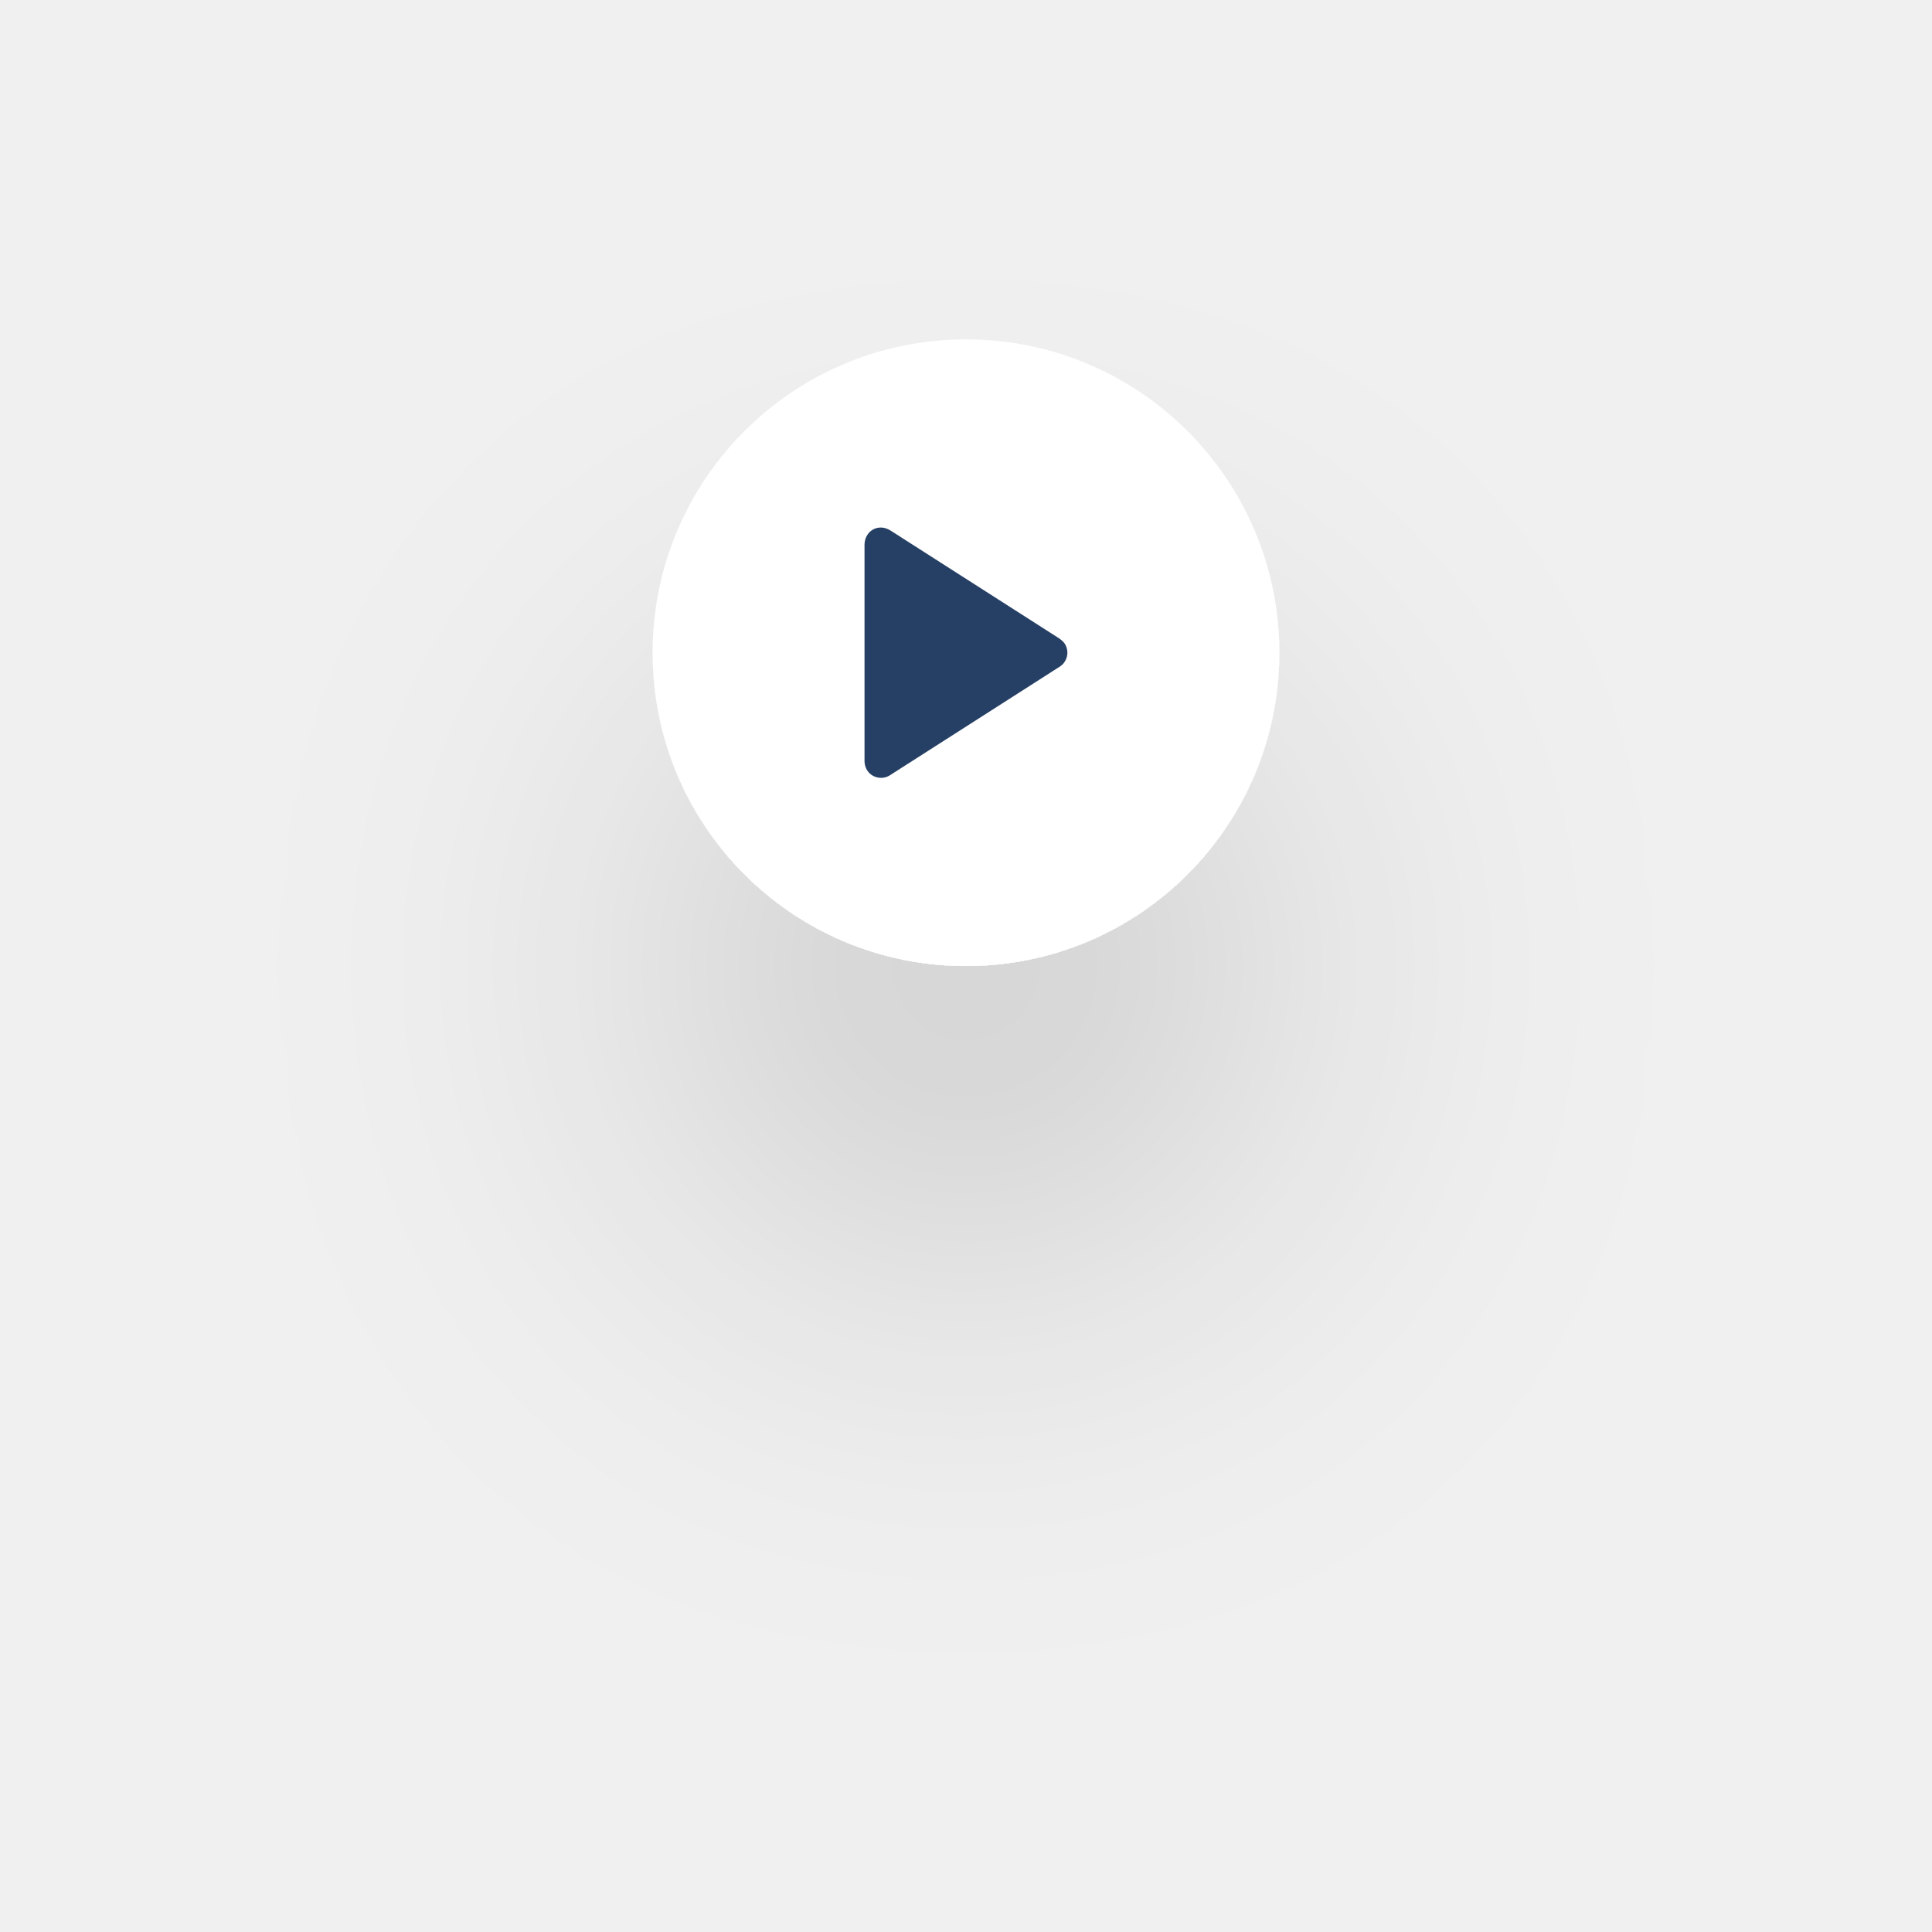
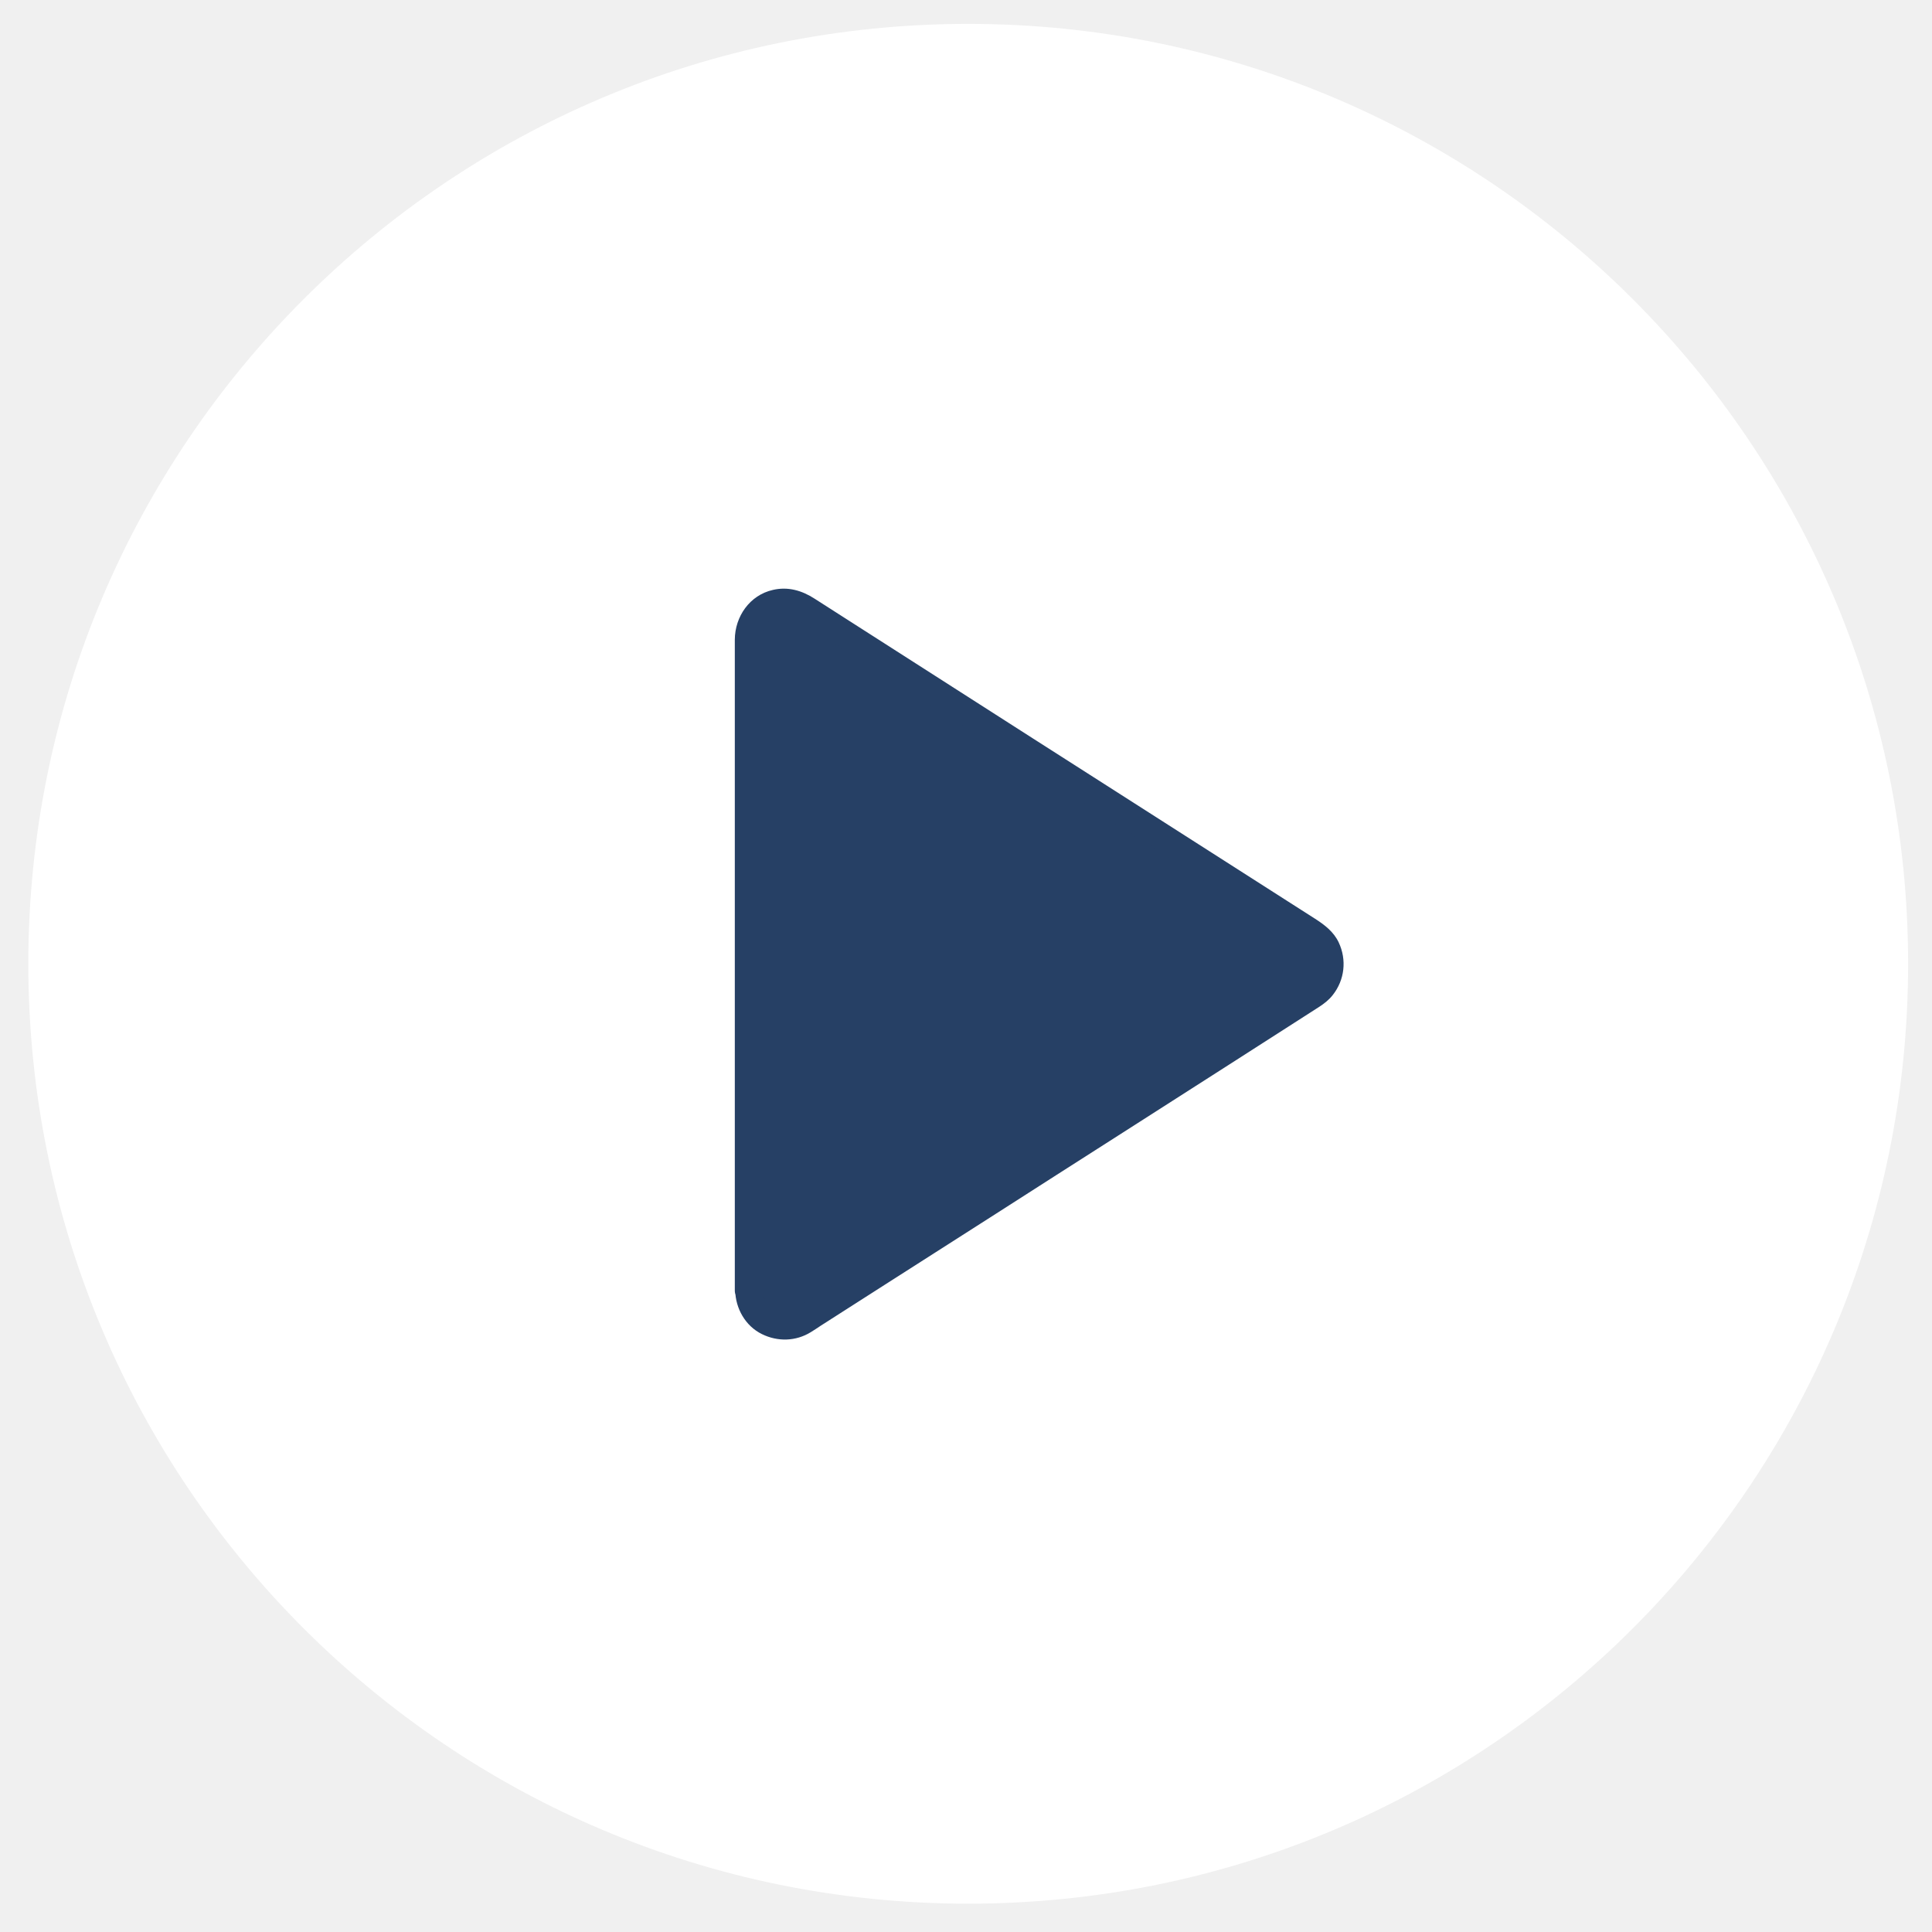
- <svg xmlns="http://www.w3.org/2000/svg" width="148" height="148" viewBox="0 0 148 148" fill="none">
-   <g filter="url(#filter0_d_1126_372)">
-     <circle cx="74" cy="50" r="24" fill="white" />
-   </g>
-   <path d="M66.58 58.33V41.67C66.58 40.951 67.374 40.517 67.979 40.904L81.001 49.234C81.561 49.592 81.561 50.408 81.001 50.766L67.979 59.096C67.374 59.483 66.58 59.049 66.58 58.33Z" fill="#264065" />
-   <path d="M66.931 58.33C66.931 58.002 66.931 57.671 66.931 57.343C66.931 56.506 66.931 55.669 66.931 54.833C66.931 53.696 66.931 52.559 66.931 51.425C66.931 50.206 66.931 48.987 66.931 47.766C66.931 46.679 66.931 45.591 66.931 44.502C66.931 43.759 66.931 43.018 66.931 42.275C66.931 42.102 66.931 41.926 66.931 41.752C66.931 41.727 66.931 41.698 66.931 41.673C66.931 41.661 66.931 41.656 66.931 41.64C66.931 41.619 66.934 41.6 66.936 41.579C66.931 41.654 66.934 41.591 66.938 41.569C66.95 41.527 66.962 41.485 66.973 41.445C66.95 41.516 66.966 41.457 66.978 41.438C66.995 41.41 67.009 41.382 67.027 41.354C67.037 41.337 67.048 41.323 67.058 41.309C67.016 41.368 67.044 41.328 67.055 41.316C67.088 41.284 67.119 41.253 67.154 41.223C67.098 41.272 67.14 41.232 67.159 41.22C67.177 41.209 67.196 41.197 67.217 41.185C67.234 41.176 67.25 41.169 67.266 41.159C67.334 41.122 67.215 41.173 67.283 41.152C67.327 41.141 67.37 41.127 67.414 41.117C67.494 41.096 67.367 41.11 67.416 41.117C67.438 41.12 67.463 41.115 67.484 41.115C67.503 41.115 67.522 41.115 67.541 41.117C67.545 41.117 67.632 41.134 67.578 41.12C67.522 41.105 67.613 41.129 67.616 41.129C67.644 41.136 67.672 41.145 67.698 41.155C67.759 41.173 67.709 41.159 67.695 41.152C67.723 41.166 67.749 41.181 67.775 41.194C67.784 41.199 67.794 41.206 67.801 41.211C67.803 41.213 67.805 41.213 67.808 41.216C67.841 41.237 67.876 41.258 67.909 41.279C68.084 41.391 68.258 41.502 68.434 41.614C69.116 42.05 69.8 42.488 70.482 42.924C71.443 43.541 72.406 44.155 73.367 44.771C74.387 45.423 75.406 46.077 76.428 46.728C77.307 47.291 78.184 47.851 79.062 48.413C79.585 48.748 80.108 49.084 80.633 49.416C80.684 49.449 80.734 49.482 80.785 49.513C80.797 49.52 80.809 49.527 80.82 49.534C80.823 49.534 80.825 49.536 80.825 49.536C80.841 49.548 80.86 49.559 80.877 49.571C80.823 49.529 80.874 49.571 80.886 49.583C80.909 49.609 80.933 49.632 80.956 49.656C80.97 49.669 80.984 49.707 80.954 49.653C80.963 49.669 80.975 49.684 80.984 49.7C80.998 49.723 81.01 49.749 81.024 49.775C81.034 49.794 81.041 49.834 81.022 49.768C81.036 49.812 81.05 49.855 81.062 49.902C81.066 49.92 81.069 49.937 81.071 49.956C81.057 49.866 81.069 49.951 81.069 49.972C81.069 49.998 81.057 50.136 81.071 50.042C81.064 50.087 81.055 50.134 81.041 50.176C81.036 50.194 81.029 50.211 81.022 50.227C81.045 50.155 81.029 50.213 81.017 50.232C81.005 50.253 80.996 50.274 80.982 50.293C80.975 50.302 80.921 50.377 80.97 50.314C80.94 50.352 80.905 50.384 80.87 50.419C80.86 50.429 80.818 50.462 80.87 50.422C80.851 50.436 80.839 50.443 80.818 50.457C80.816 50.457 80.816 50.459 80.813 50.459C80.804 50.466 80.792 50.473 80.783 50.478C80.384 50.734 79.986 50.987 79.588 51.242C78.784 51.755 77.98 52.271 77.176 52.784C76.166 53.429 75.158 54.076 74.148 54.72C73.156 55.355 72.162 55.991 71.171 56.626C70.395 57.123 69.62 57.62 68.844 58.114C68.497 58.337 68.152 58.562 67.803 58.78C67.766 58.803 67.728 58.824 67.688 58.845C67.747 58.815 67.705 58.838 67.691 58.843C67.667 58.85 67.644 58.857 67.62 58.864C67.597 58.871 67.573 58.873 67.55 58.88C67.613 58.862 67.585 58.878 67.559 58.878C67.513 58.88 67.468 58.88 67.421 58.878C67.356 58.876 67.419 58.878 67.433 58.88C67.407 58.876 67.379 58.871 67.353 58.864C67.33 58.859 67.229 58.822 67.266 58.838C67.304 58.855 67.206 58.806 67.187 58.794C67.168 58.782 67.149 58.766 67.13 58.756C67.086 58.735 67.184 58.81 67.126 58.752C67.093 58.719 67.06 58.688 67.03 58.653C67.079 58.707 67.02 58.637 67.004 58.613C66.99 58.59 66.978 58.564 66.964 58.541C66.955 58.522 66.95 58.484 66.966 58.548C66.955 58.501 66.938 58.456 66.927 58.409C66.922 58.391 66.924 58.346 66.927 58.414C66.934 58.391 66.931 58.36 66.931 58.33C66.929 58.147 66.772 57.969 66.58 57.978C66.392 57.987 66.226 58.133 66.228 58.33C66.235 58.794 66.488 59.241 66.912 59.45C67.313 59.647 67.777 59.635 68.159 59.398C68.246 59.344 68.333 59.288 68.417 59.232C68.987 58.869 69.556 58.503 70.126 58.14C71.042 57.554 71.959 56.968 72.875 56.382C73.913 55.716 74.954 55.053 75.992 54.388C76.939 53.783 77.886 53.176 78.833 52.571C79.47 52.163 80.11 51.755 80.748 51.345C80.881 51.261 81.015 51.174 81.148 51.09C81.275 51.008 81.394 50.914 81.488 50.794C81.795 50.408 81.852 49.895 81.643 49.447C81.514 49.173 81.284 48.999 81.041 48.842C80.853 48.723 80.663 48.601 80.476 48.481C79.761 48.024 79.046 47.567 78.334 47.11C77.349 46.48 76.362 45.849 75.378 45.219C74.342 44.558 73.309 43.895 72.273 43.234C71.408 42.681 70.543 42.127 69.678 41.574C69.205 41.272 68.734 40.969 68.26 40.667C67.939 40.461 67.583 40.355 67.198 40.442C66.606 40.576 66.228 41.122 66.226 41.712C66.226 42.169 66.226 42.624 66.226 43.081C66.226 44.019 66.226 44.956 66.226 45.894C66.226 47.084 66.226 48.273 66.226 49.463C66.226 50.684 66.226 51.908 66.226 53.129C66.226 54.163 66.226 55.196 66.226 56.232C66.226 56.851 66.226 57.467 66.226 58.086C66.226 58.168 66.226 58.25 66.226 58.334C66.226 58.517 66.388 58.695 66.577 58.686C66.769 58.672 66.931 58.527 66.931 58.33Z" fill="#264065" />
+ <svg xmlns="http://www.w3.org/2000/svg" id="Capa_1" version="1.1" viewBox="0 0 148 148">
  <defs>
-     <filter id="filter0_d_1126_372" x="0" y="0" width="148" height="148" filterUnits="userSpaceOnUse" color-interpolation-filters="sRGB">
-       <feFlood flood-opacity="0" result="BackgroundImageFix" />
-       <feColorMatrix in="SourceAlpha" type="matrix" values="0 0 0 0 0 0 0 0 0 0 0 0 0 0 0 0 0 0 127 0" result="hardAlpha" />
-       <feOffset dy="24" />
-       <feGaussianBlur stdDeviation="25" />
-       <feComposite in2="hardAlpha" operator="out" />
-       <feColorMatrix type="matrix" values="0 0 0 0 0 0 0 0 0 0 0 0 0 0 0 0 0 0 0.15 0" />
-       <feBlend mode="normal" in2="BackgroundImageFix" result="effect1_dropShadow_1126_372" />
-       <feBlend mode="normal" in="SourceGraphic" in2="effect1_dropShadow_1126_372" result="shape" />
-     </filter>
+     <style>
+       .st0 {
+         fill: #fff;
+       }
+ 
+       .st1 {
+         fill: #264065;
+       }
+     </style>
  </defs>
+   <circle class="st0" cx="74.17" cy="73.83" r="72" />
+   <path class="st1" d="M57.33,98.81v-49.98c0-2.16,2.38-3.46,4.2-2.3l39.07,24.99c1.68,1.08,1.68,3.52,0,4.6l-39.07,24.99c-1.81,1.16-4.2-.14-4.2-2.3Z" />
+   <path class="st1" d="M58.4,98.81v-50.07c0-.06,0-.12.01-.18-.01.23,0,.04,0-.03.04-.13.07-.25.11-.37-.07.21-.02.04.01-.02.05-.08.09-.17.15-.25.03-.05.06-.09.09-.13-.13.18-.04.06,0,.02.1-.1.19-.19.3-.28-.17.15-.04.03.01,0,.06-.04.11-.07.18-.11.05-.03.1-.05.15-.08.2-.11-.15.04.05-.02.13-.04.26-.08.39-.11.24-.06-.14-.02,0,0,.06,0,.14,0,.2,0,.06,0,.11,0,.17,0,.01,0,.27.05.11,0-.17-.04.11.03.11.03.08.02.17.05.25.08.18.06.04.01,0,0,.08.04.16.08.24.13.03.01.06.04.08.05,0,0,.01,0,.02.01.1.06.2.13.3.19.53.34,1.05.67,1.58,1.01,2.05,1.31,4.1,2.62,6.15,3.93,2.88,1.85,5.77,3.69,8.66,5.54,3.06,1.95,6.12,3.92,9.18,5.87,2.64,1.69,5.27,3.37,7.9,5.06,1.57,1.01,3.14,2.01,4.71,3.01.15.1.3.2.46.29.04.02.07.04.11.06,0,0,.01,0,.01,0,.05.04.11.07.15.11-.16-.13,0,0,.03.04.07.08.14.15.21.22.04.04.08.15,0,0,.03.05.06.09.09.14.04.07.08.15.12.23.03.06.05.18,0-.02.04.13.08.26.12.4.01.06.02.11.03.16-.04-.27,0-.01,0,.05,0,.08-.04.49,0,.21-.02.13-.05.27-.09.4-.01.06-.04.11-.06.15.07-.22.02-.04-.01.01-.04.06-.06.13-.11.18-.02.03-.18.25-.04.06-.09.11-.2.21-.3.32-.03.03-.15.13,0,0-.06.04-.09.06-.15.11,0,0,0,0-.01,0-.03.02-.06.04-.09.06-1.2.77-2.39,1.53-3.59,2.29-2.41,1.54-4.82,3.09-7.24,4.63-3.03,1.93-6.05,3.87-9.08,5.81-2.97,1.91-5.96,3.81-8.93,5.72-2.33,1.49-4.65,2.98-6.98,4.46-1.04.67-2.07,1.34-3.12,2-.11.07-.22.13-.34.2.18-.09.05-.02,0,0-.07.02-.14.04-.21.06-.07.02-.14.03-.21.05.19-.06.11,0,.03,0-.14,0-.27,0-.41,0-.2,0,0,0,.04,0-.08-.01-.16-.03-.24-.05-.07-.01-.37-.13-.26-.08.11.05-.18-.1-.24-.13-.06-.04-.11-.08-.17-.11-.13-.06.16.16-.01-.01-.1-.1-.2-.19-.29-.3.15.16-.03-.05-.08-.12-.04-.07-.08-.15-.12-.22-.03-.06-.04-.17,0,.02-.04-.14-.08-.27-.12-.41-.01-.06,0-.19,0,.01.02-.07.01-.16.01-.25,0-.55-.48-1.08-1.05-1.05-.56.03-1.06.46-1.05,1.05.02,1.39.78,2.74,2.05,3.36,1.2.59,2.59.56,3.74-.15.26-.16.52-.33.77-.5,1.71-1.09,3.42-2.19,5.13-3.28,2.75-1.76,5.5-3.52,8.25-5.27,3.11-2,6.24-3.99,9.35-5.98,2.84-1.81,5.68-3.64,8.52-5.45,1.91-1.22,3.83-2.45,5.74-3.68.4-.25.8-.51,1.2-.77.38-.25.74-.53,1.02-.89.92-1.16,1.09-2.7.46-4.04-.39-.82-1.08-1.34-1.81-1.81-.56-.36-1.13-.72-1.69-1.08-2.14-1.37-4.29-2.74-6.43-4.11-2.95-1.89-5.91-3.78-8.87-5.67-3.11-1.98-6.21-3.97-9.32-5.96-2.59-1.66-5.19-3.32-7.78-4.98-1.42-.91-2.83-1.81-4.25-2.72-.96-.62-2.03-.94-3.19-.67-1.78.4-2.91,2.04-2.92,3.81v49.87c0,.55.49,1.08,1.05,1.05.58-.04,1.06-.48,1.06-1.07Z" />
</svg>
